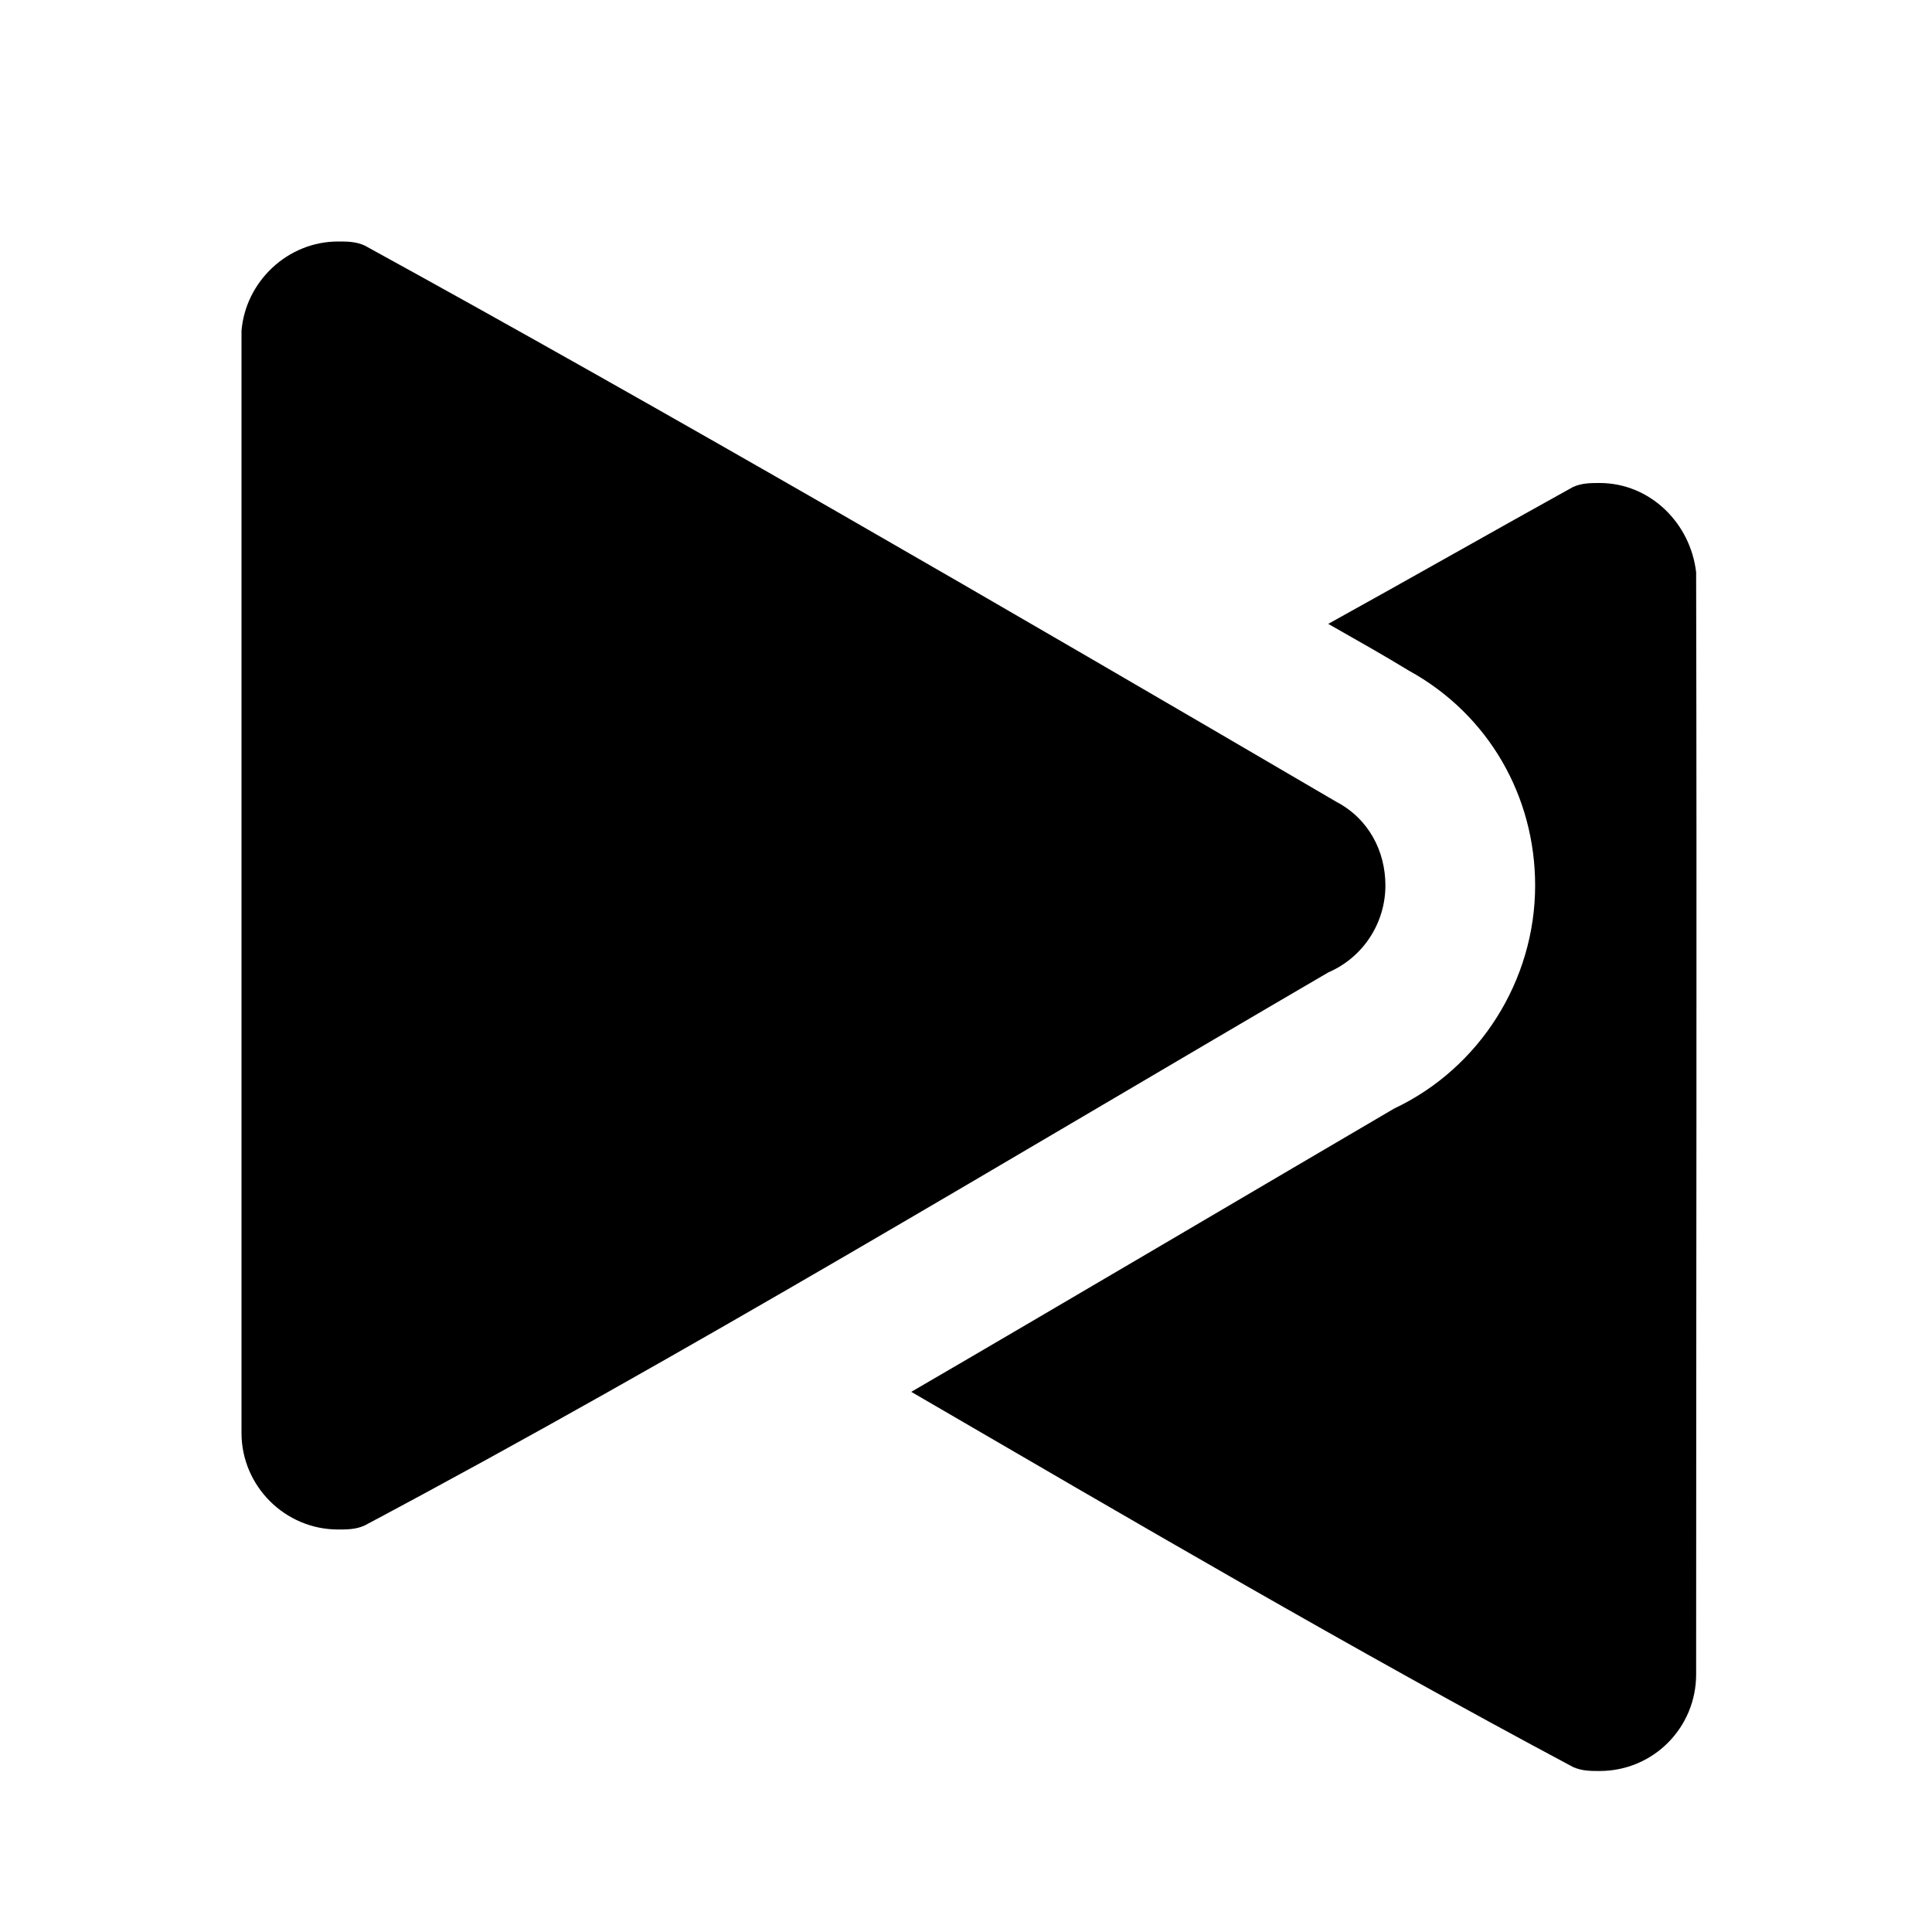
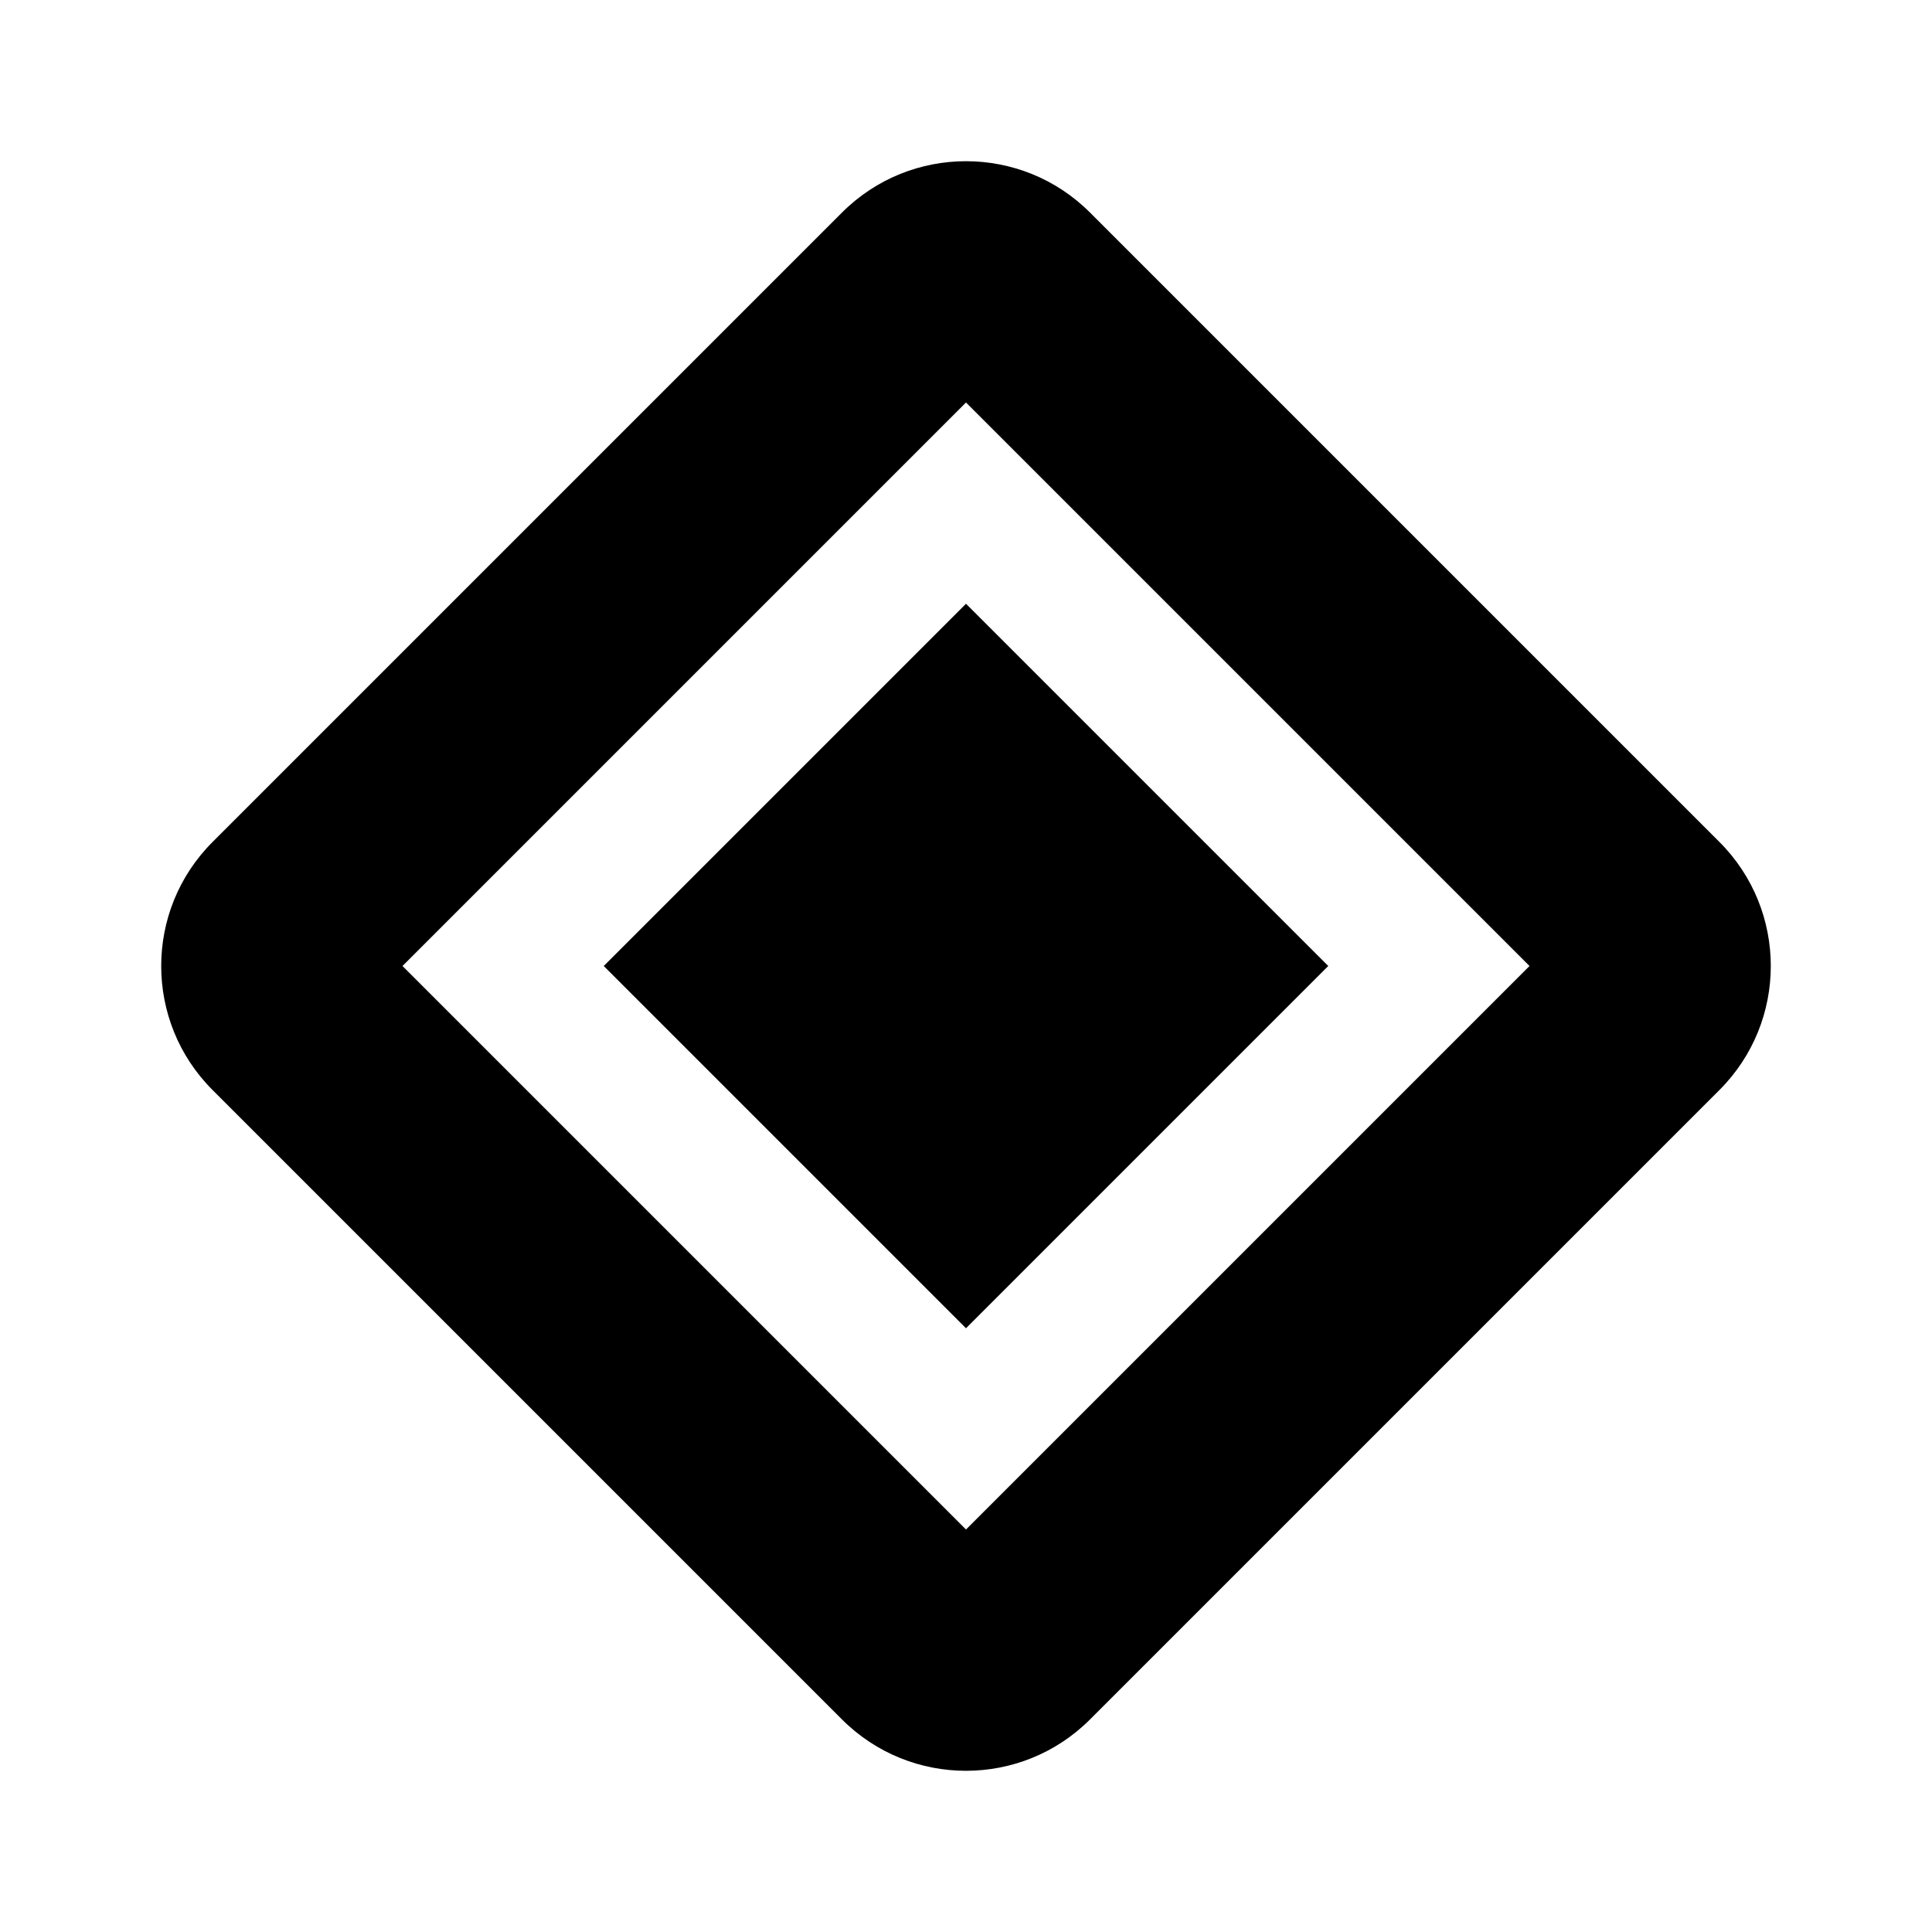
<svg xmlns="http://www.w3.org/2000/svg" version="1.1" width="24" height="24" viewBox="0 0 24 24">
-   <path d="M4.2,3C3.57,3 3.05,3.5 3,4.11C3,8.66 3,13.24 3,17.8C3,18.46 3.54,19 4.2,19C4.31,19 4.42,19 4.53,18.95C8.5,16.84 12.56,14.38 16.5,12.08C16.94,11.89 17.21,11.46 17.21,11C17.21,10.57 17,10.17 16.6,9.96C12.5,7.56 8.21,5.07 4.53,3.05C4.42,3 4.31,3 4.2,3M19.87,6C19.76,6 19.65,6 19.54,6.05C18.6,6.57 17.53,7.18 16.5,7.75C16.85,7.95 17.19,8.14 17.5,8.33C18.5,8.88 19.07,9.9 19.07,11V11C19.07,12.18 18.38,13.27 17.32,13.77C15.92,14.59 12.92,16.36 11.32,17.29C14.07,18.89 16.82,20.5 19.54,21.95C19.65,22 19.76,22 19.87,22C20.54,22 21.07,21.46 21.07,20.8C21.07,16.24 21.08,11.66 21.07,7.11C21,6.5 20.5,6 19.87,6Z" />
+   <path d="M21.36,10.46L13.54,2.64C12.69,1.79 11.31,1.79 10.46,2.64L2.64,10.46C1.79,11.31 1.79,12.69 2.64,13.54L10.46,21.36C11.31,22.21 12.69,22.21 13.54,21.36L21.36,13.54C22.21,12.69 22.21,11.31 21.36,10.46M12,19L5,12L12,5L19,12L12,19M16.5,12L12,16.5L7.5,12L12,7.5L16.5,12Z" />
</svg>
